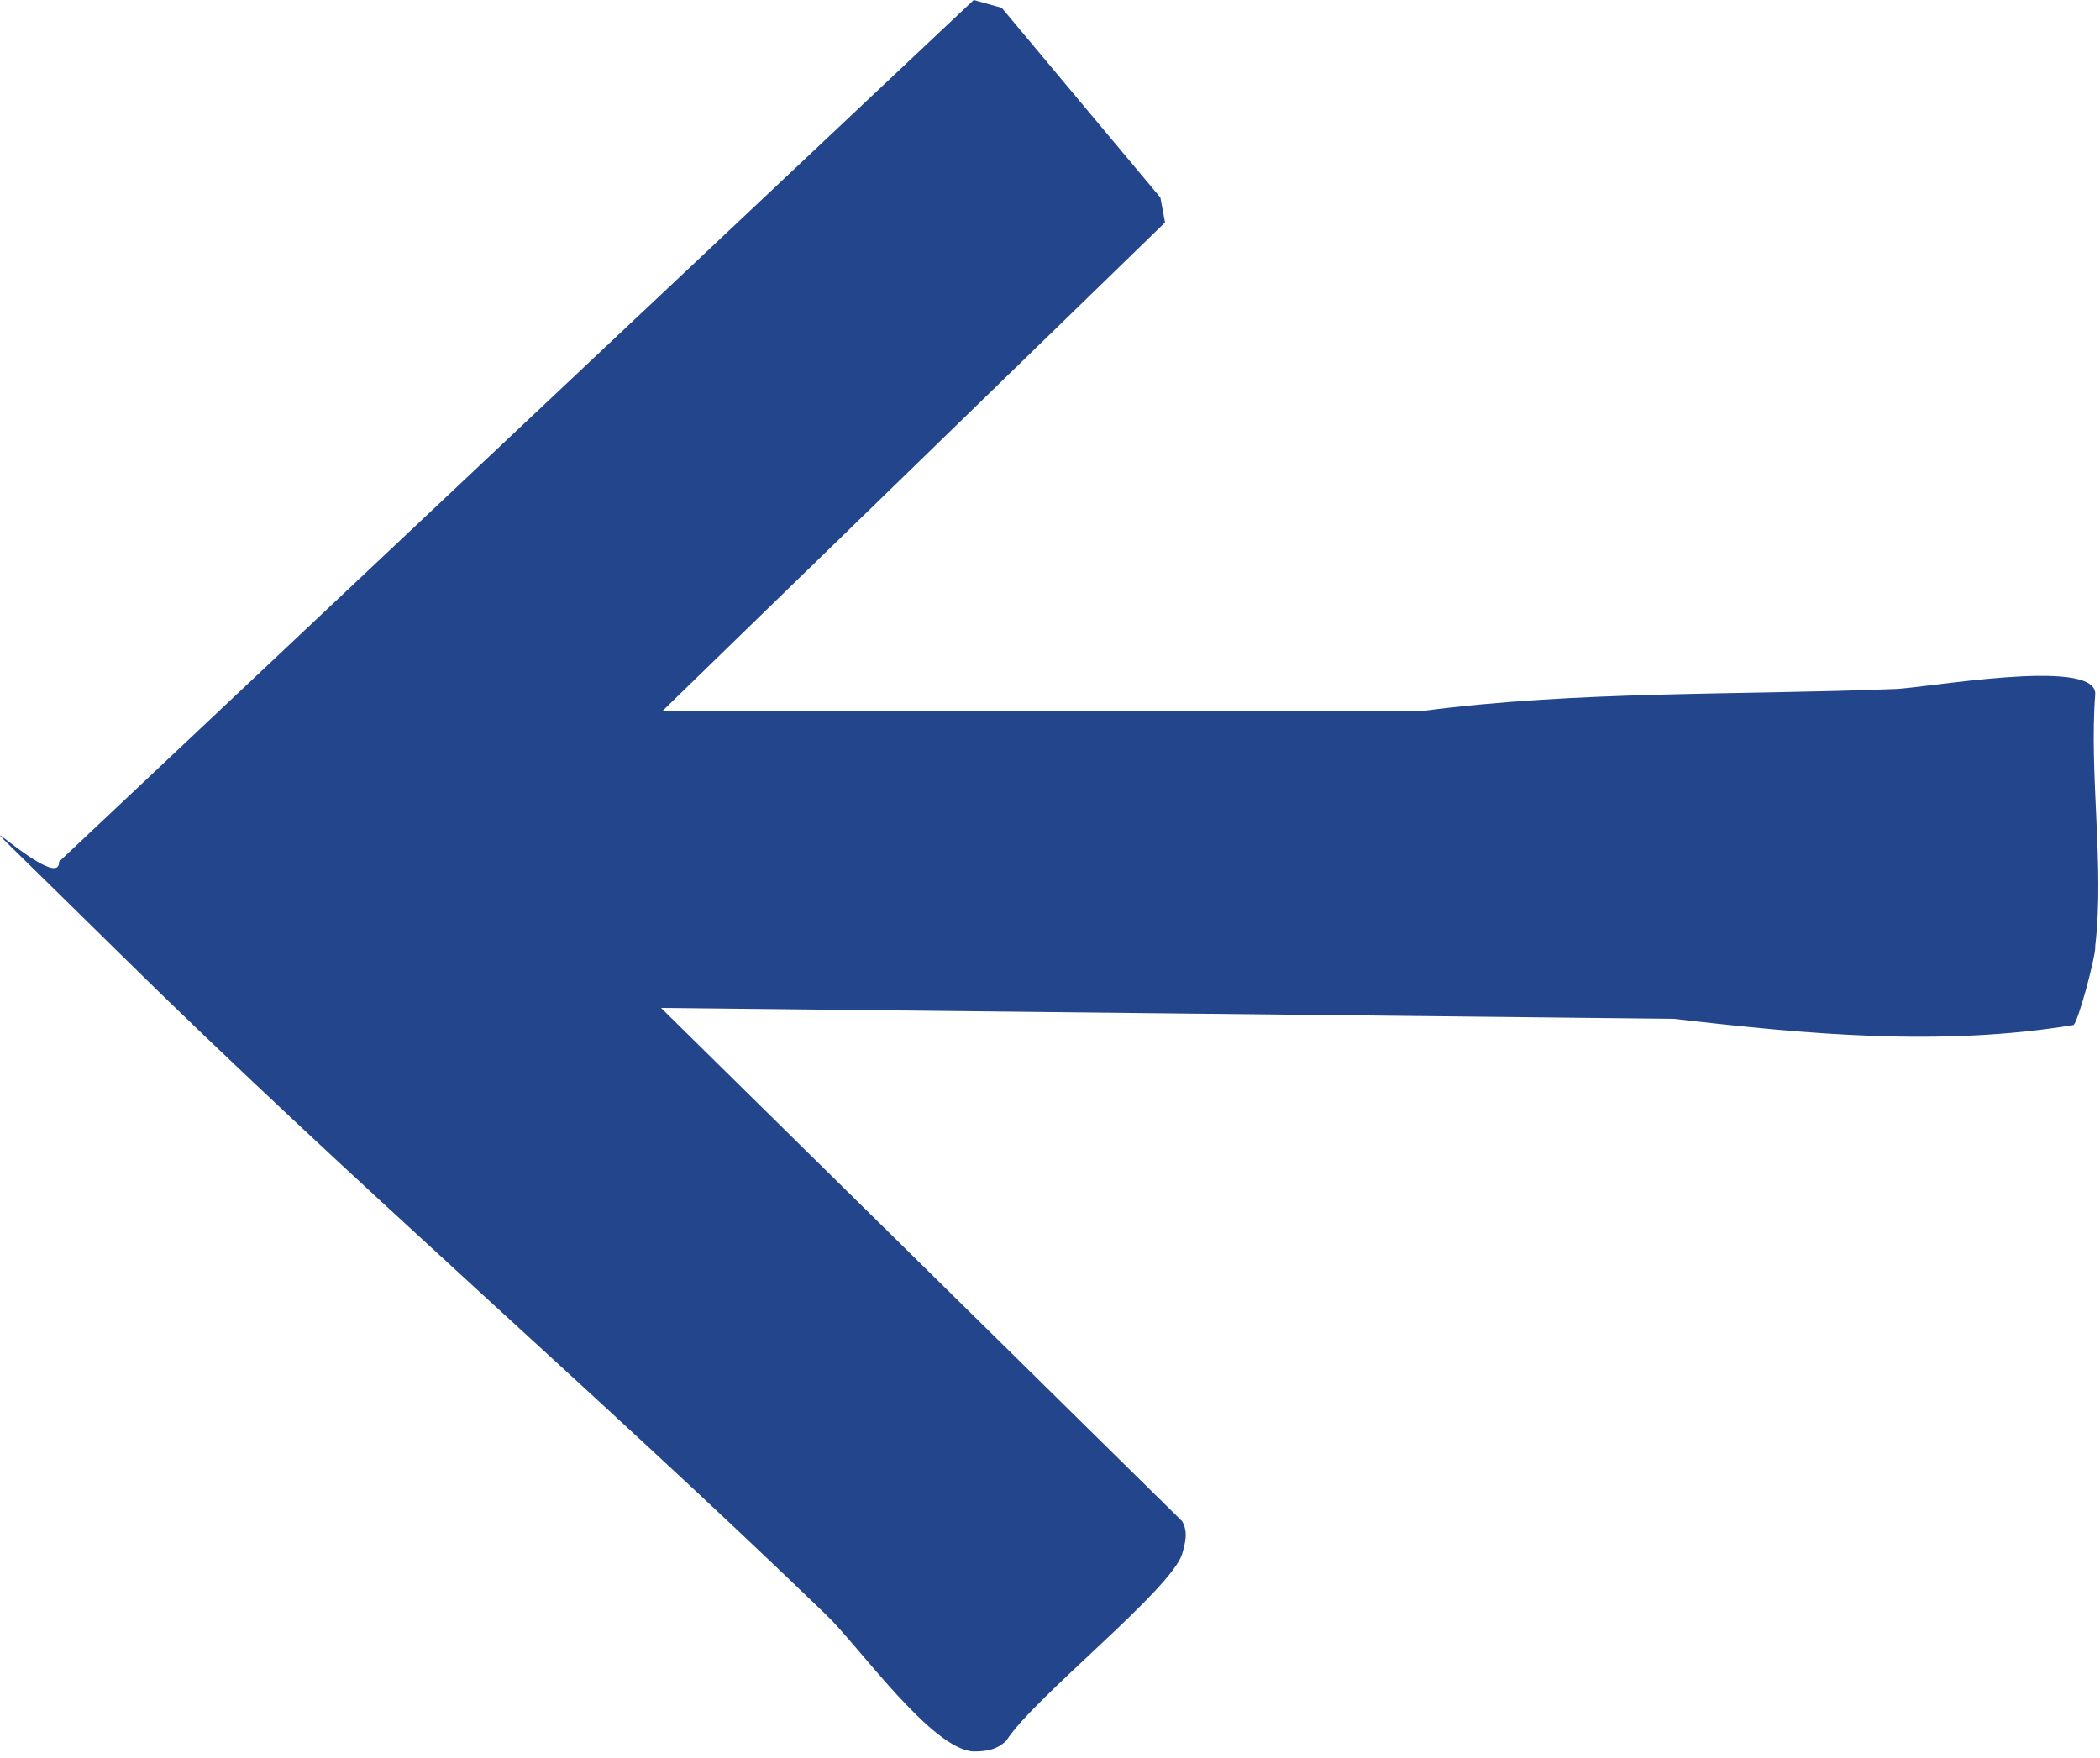
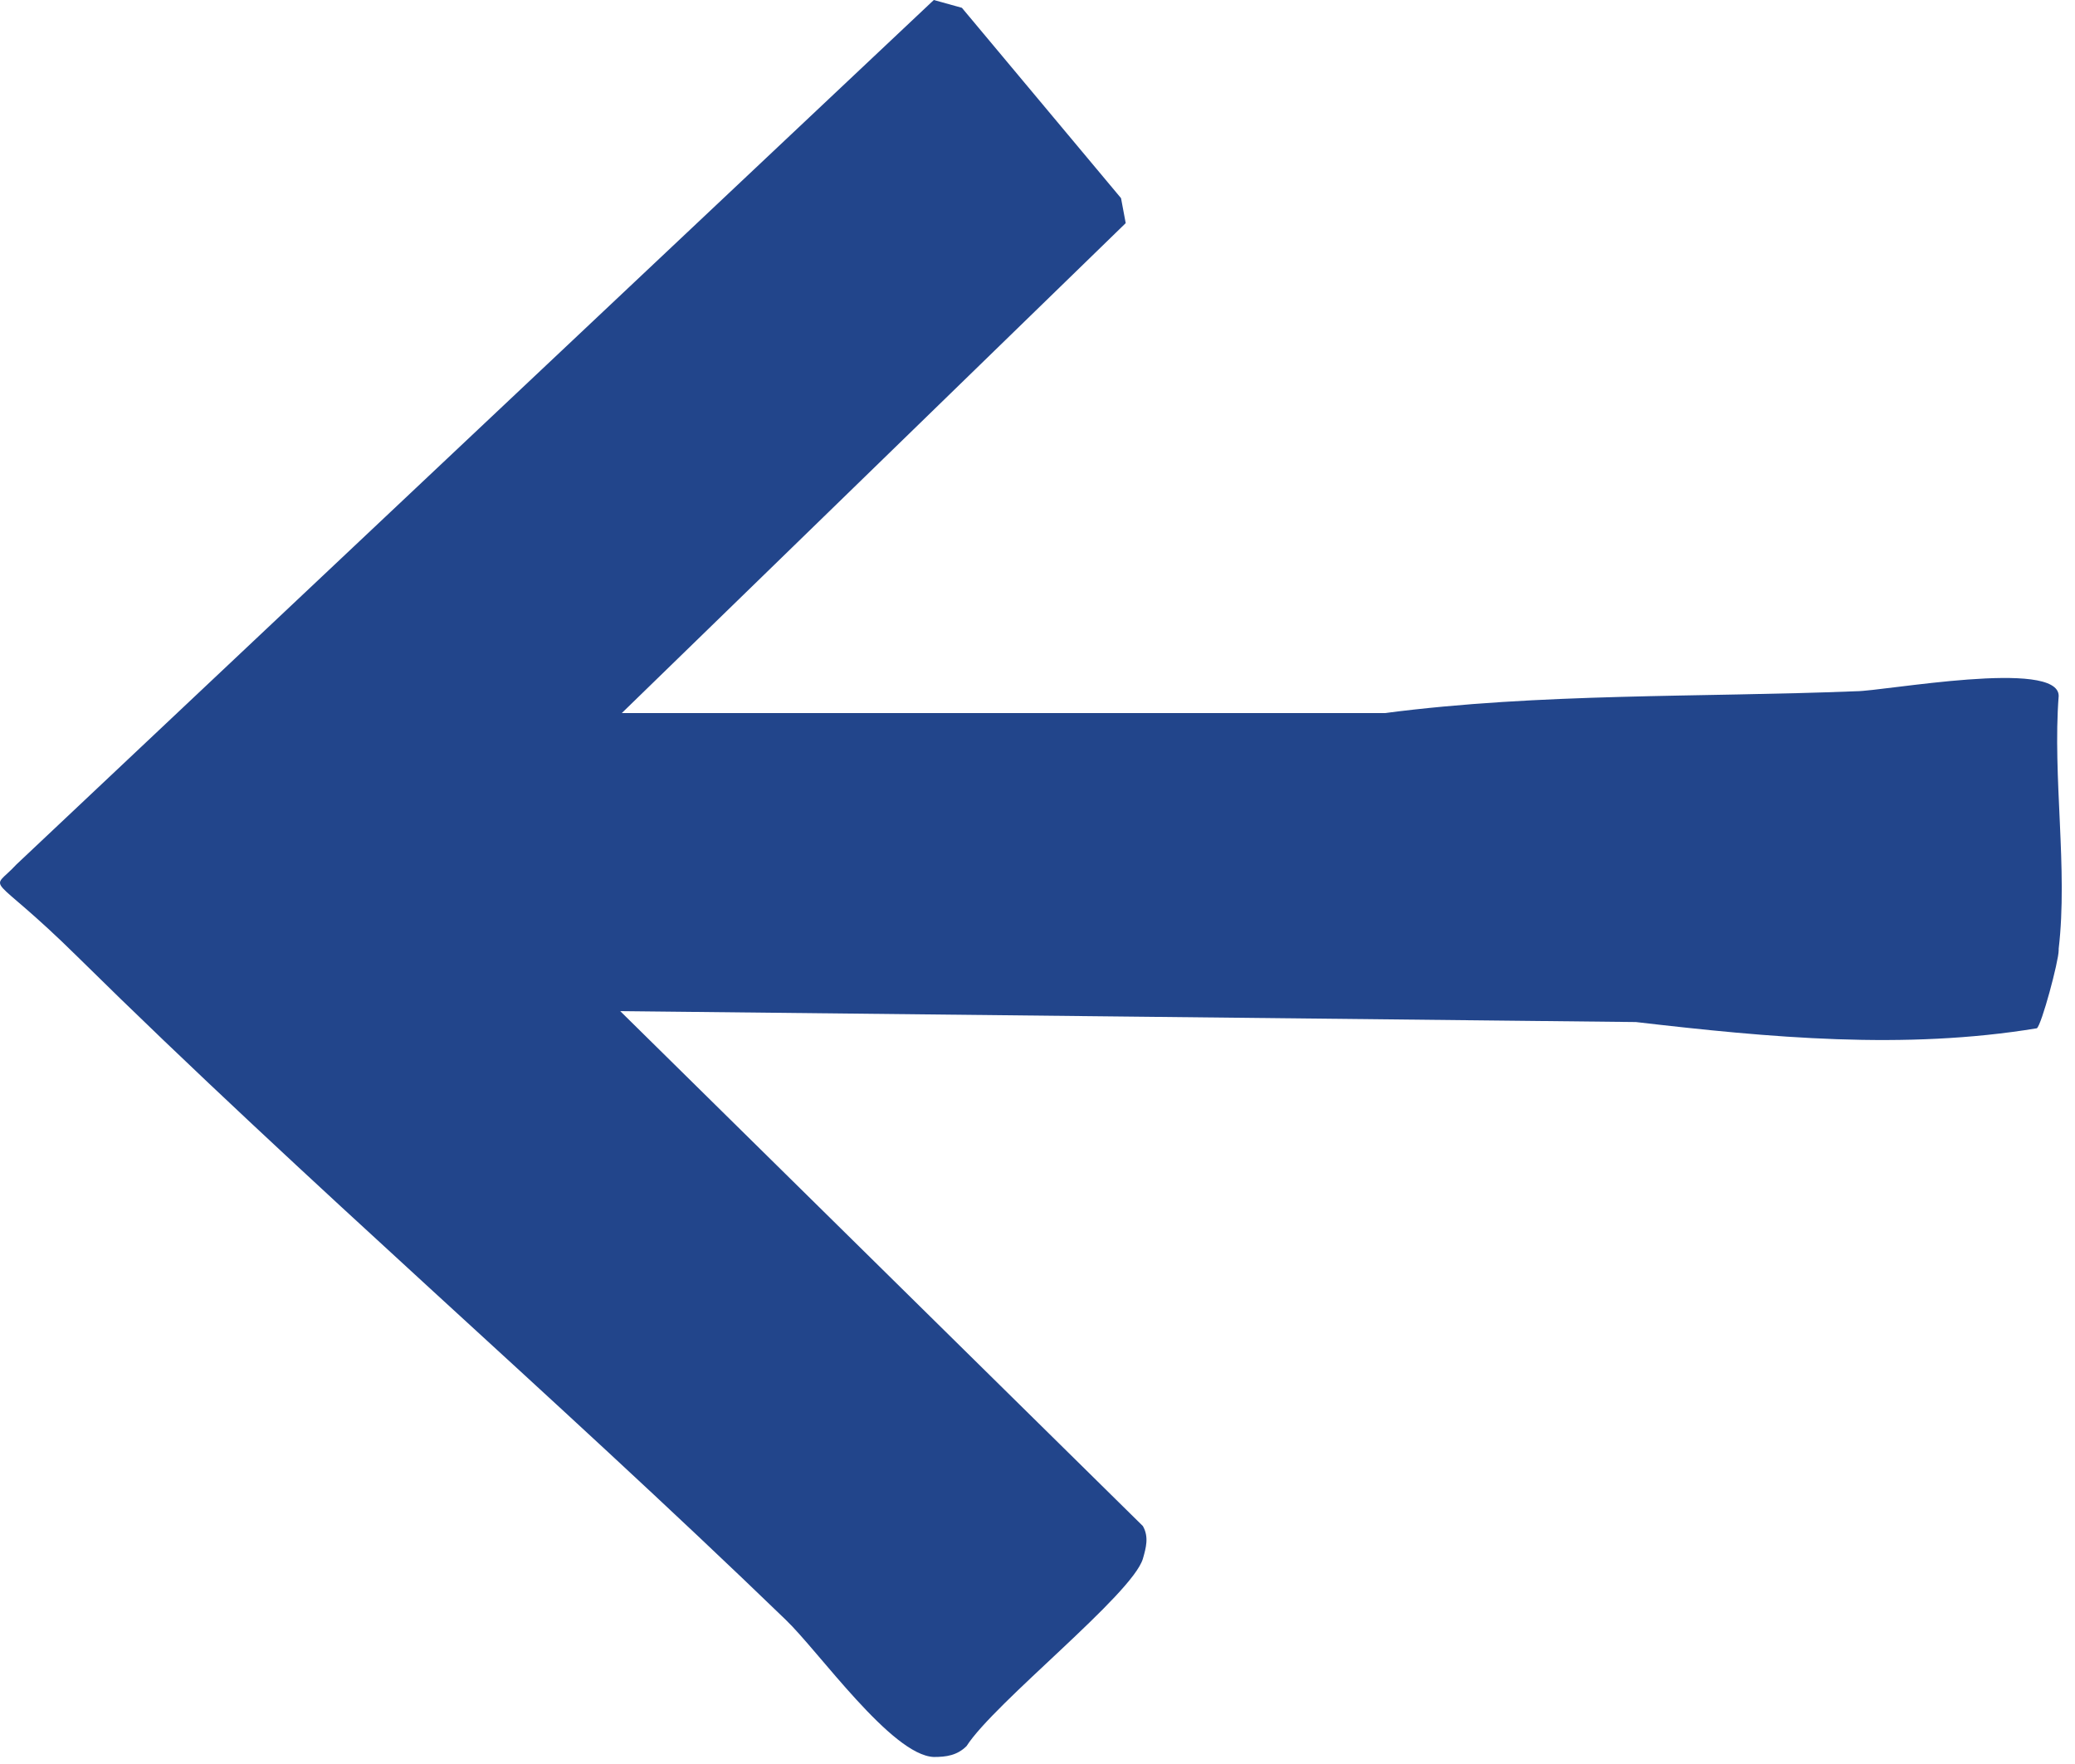
- <svg xmlns="http://www.w3.org/2000/svg" width="135" height="113" viewBox="0 0 135 113" fill="none">
-   <path d="M134.695 60.9C134.695 61.6 133.595 65.7 133.295 65.9C124.795 67.3 116.195 66.5 107.595 65.5L42.495 64.8L75.995 97.8C76.395 98.5 76.195 99.2 75.995 99.9C75.295 102.2 66.495 109.1 64.695 111.9C64.095 112.5 63.395 112.6 62.595 112.6C59.895 112.5 55.195 105.8 53.095 103.8C38.195 89.4 22.395 75.8 7.695 61.3C-7.005 46.8 3.895 58 3.795 55.4L62.595 0L64.395 0.5L74.595 12.7L74.895 14.3L42.595 45.7H91.495C101.495 44.4 111.695 44.7 121.695 44.3C123.495 44.3 134.695 42.2 134.695 44.6C134.295 49.8 135.295 55.7 134.695 60.8V60.9Z" fill="#22458B" />
+ <svg xmlns="http://www.w3.org/2000/svg" width="133" height="113" viewBox="0 0 133 113" fill="none">
+   <path d="M131.954 60.9C131.954 61.6 130.854 65.7 130.554 65.9C122.054 67.3 113.454 66.5 104.854 65.5L39.754 64.8L73.254 97.8C73.654 98.5 73.454 99.2 73.254 99.9C72.554 102.2 63.754 109.1 61.954 111.9C61.354 112.5 60.654 112.6 59.854 112.6C57.154 112.5 52.454 105.8 50.354 103.8C35.454 89.4 19.654 75.8 4.954 61.3C-0.802 55.622 -0.695 57.295 1.054 55.4L59.854 0L61.654 0.5L71.854 12.7L72.154 14.3L39.854 45.7H88.754C98.754 44.4 108.954 44.7 118.954 44.3C120.754 44.3 131.954 42.2 131.954 44.6C131.554 49.8 132.554 55.7 131.954 60.8V60.9Z" fill="#22458B" />
</svg>
